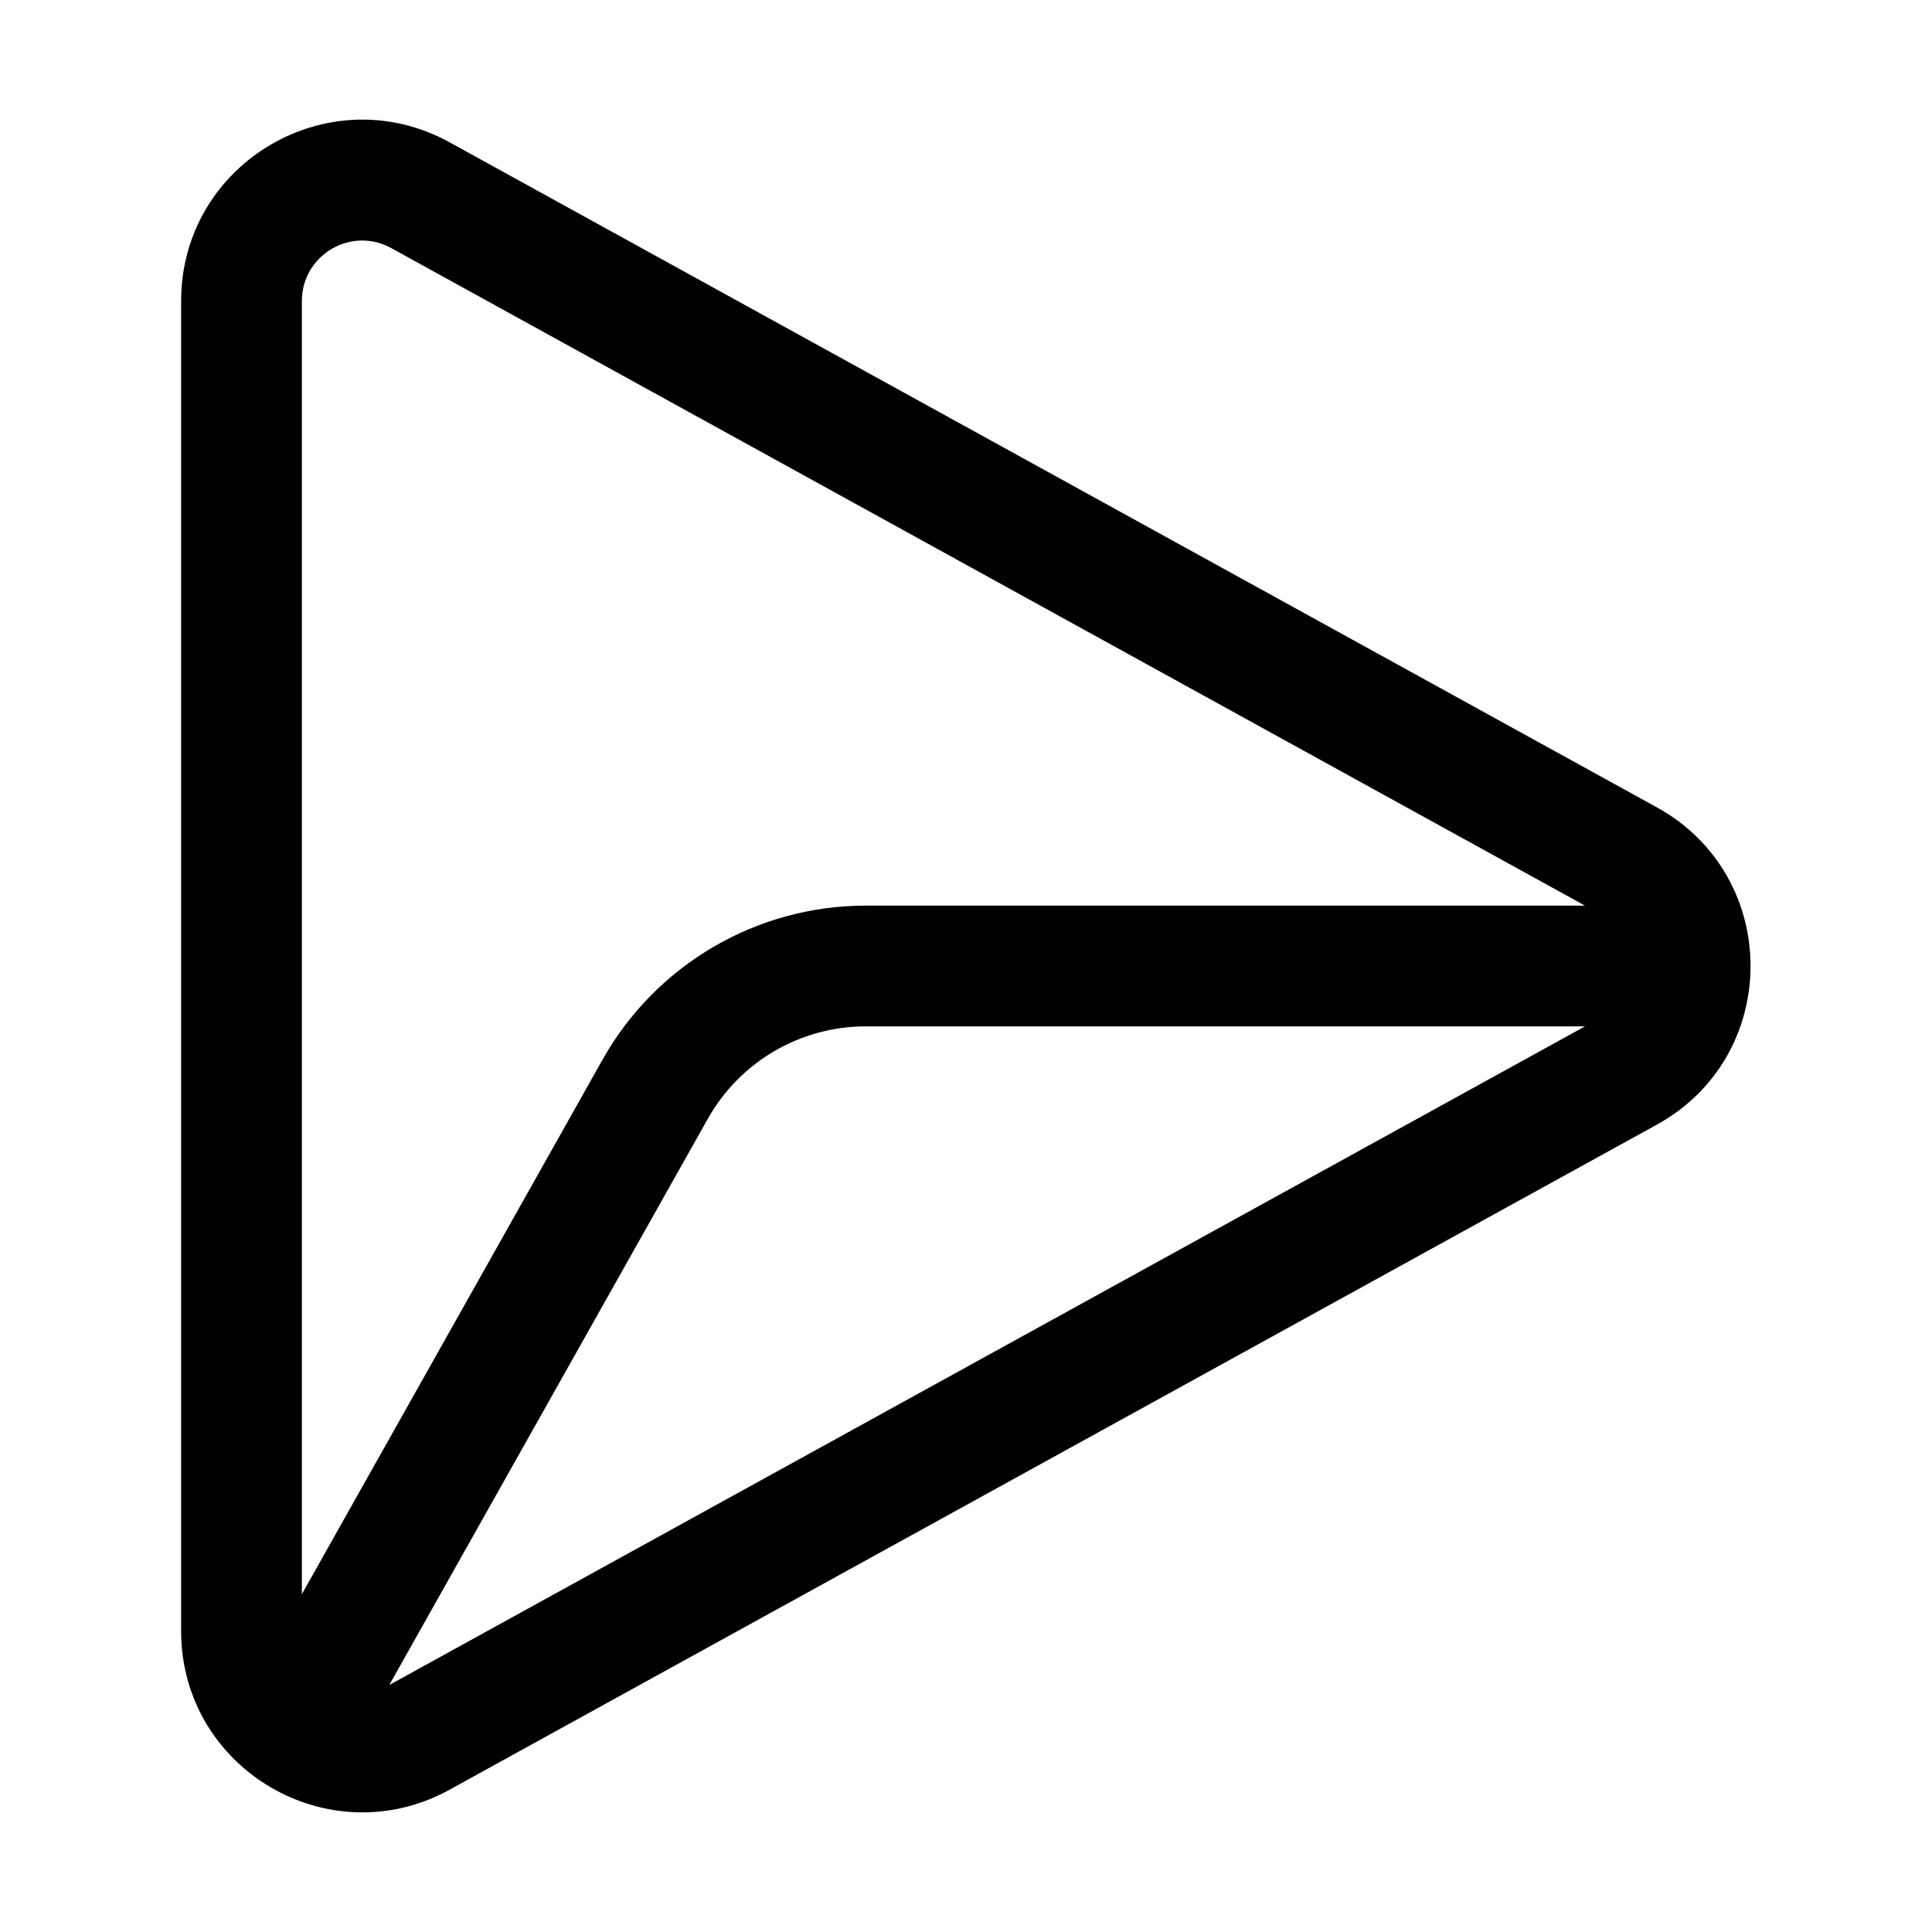
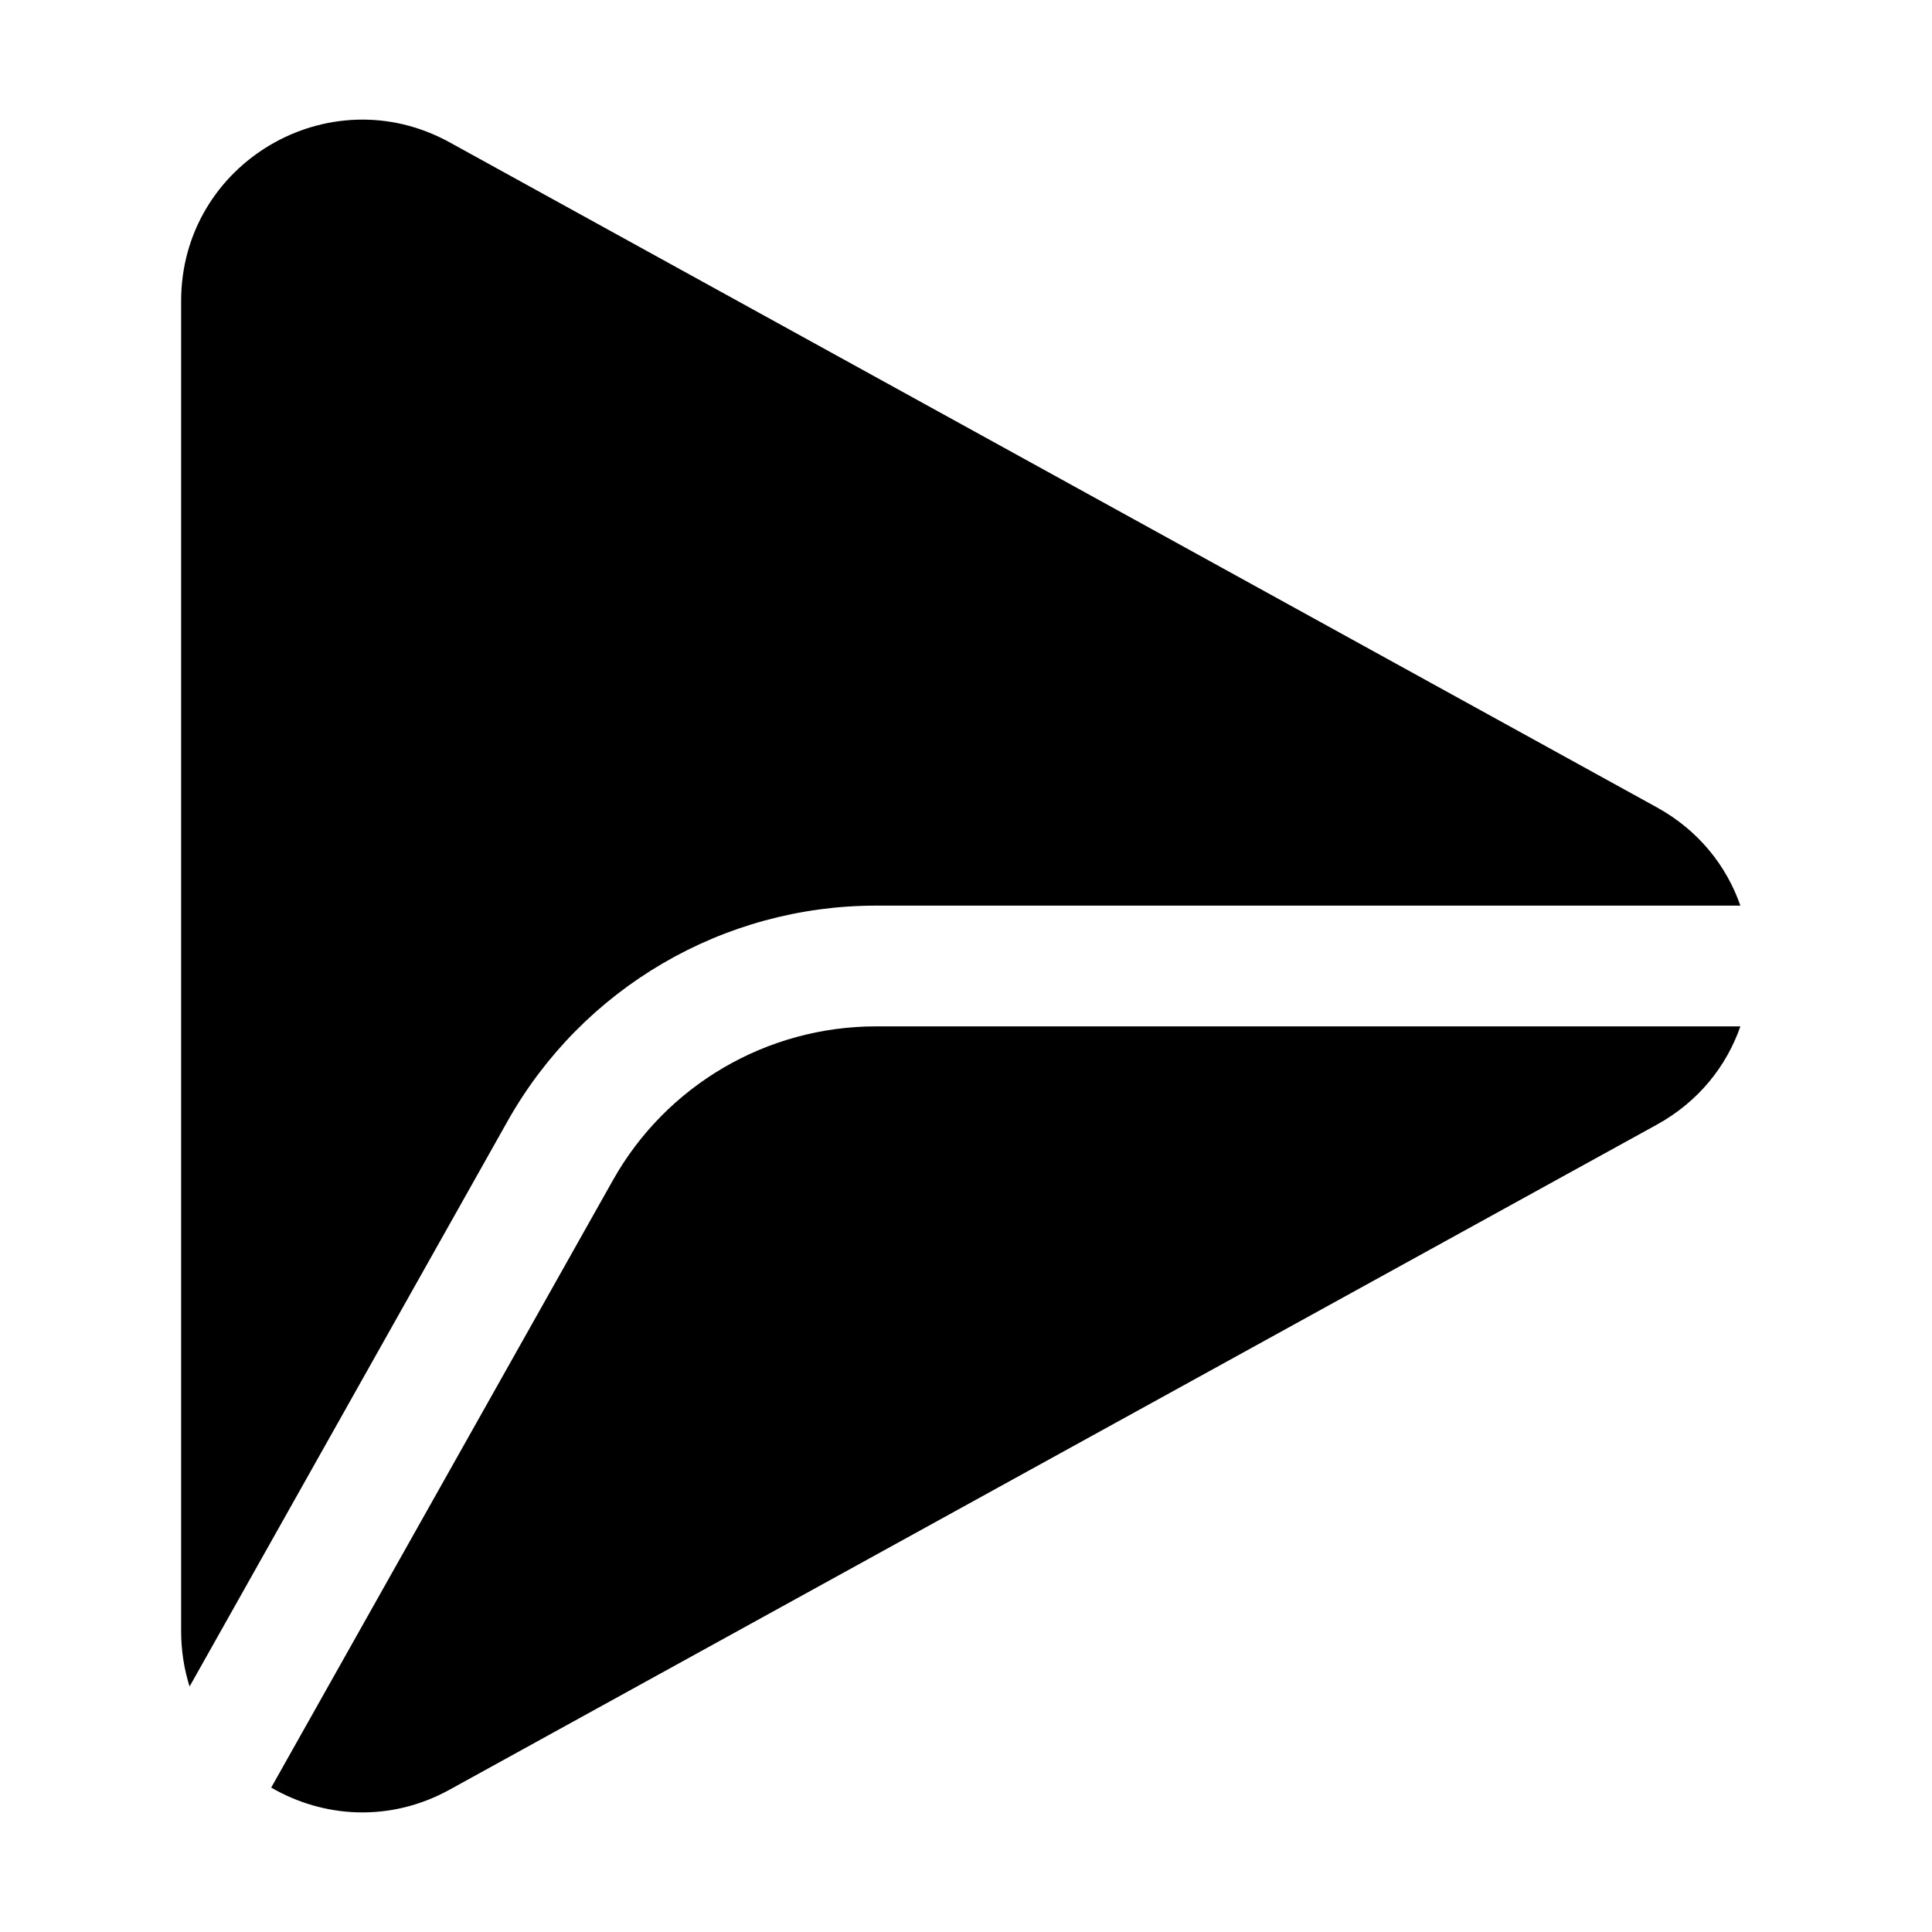
<svg xmlns="http://www.w3.org/2000/svg" width="16" height="16" viewBox="0 0 16 16">
-   <path fill-rule="evenodd" clip-rule="evenodd" d="M3.724 1.179C2.724 0.628 1.5 1.351 1.5 2.493V13.507C1.5 14.649 2.724 15.372 3.724 14.821L13.721 9.314C14.756 8.744 14.756 7.256 13.721 6.686L3.724 1.179ZM2.5 2.493C2.5 2.112 2.908 1.871 3.241 2.055L13.126 7.5H7.17C6.267 7.5 5.434 7.987 4.991 8.774L2.5 13.202V2.493ZM3.224 13.954C3.23 13.951 3.236 13.948 3.241 13.945L13.126 8.5H7.17C6.628 8.5 6.128 8.792 5.862 9.265L3.224 13.954Z" />
+   <path d="M1.5 2.493C1.5 1.351 2.724 0.628 3.724 1.179L13.721 6.686C14.068 6.877 14.299 7.172 14.413 7.5H7.255C5.99 7.5 4.824 8.182 4.204 9.284L1.57 13.967C1.525 13.824 1.5 13.67 1.5 13.507V2.493Z" />
+   <path d="M2.246 14.804C2.676 15.054 3.227 15.095 3.724 14.821L13.721 9.314C14.068 9.123 14.299 8.828 14.413 8.5H7.255C6.351 8.5 5.518 8.987 5.076 9.774L2.246 14.804Z" />
</svg>
